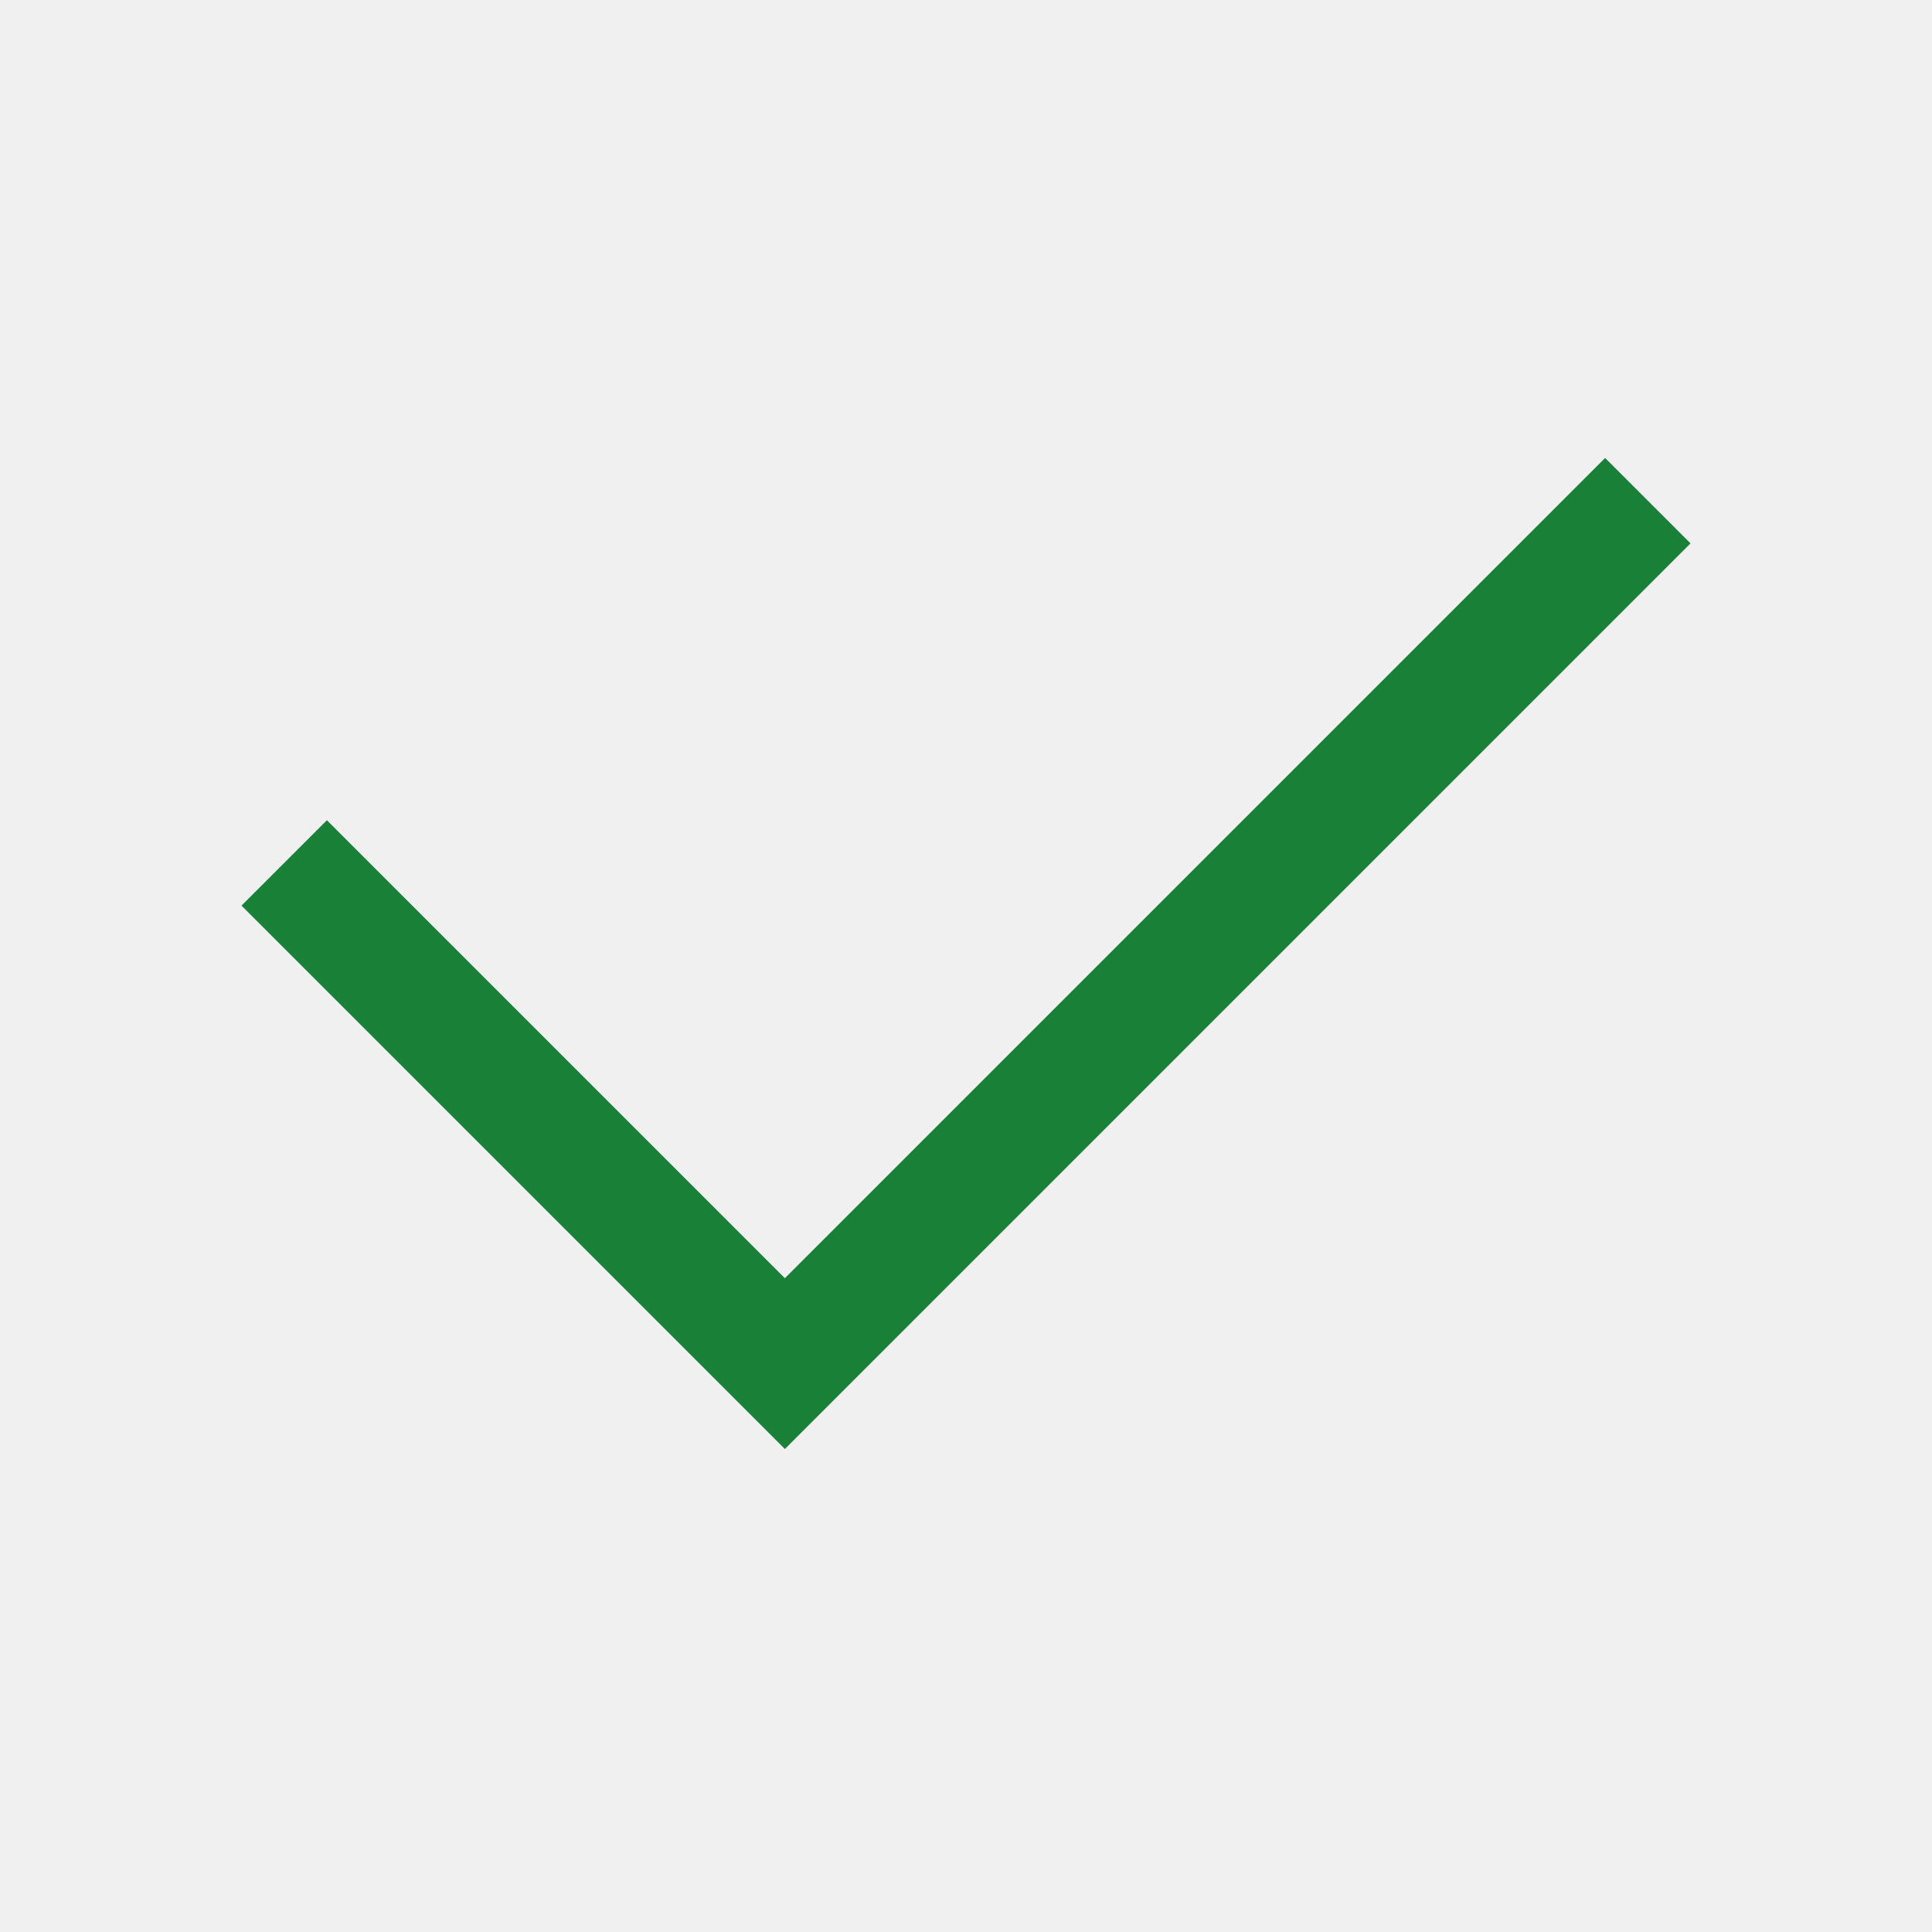
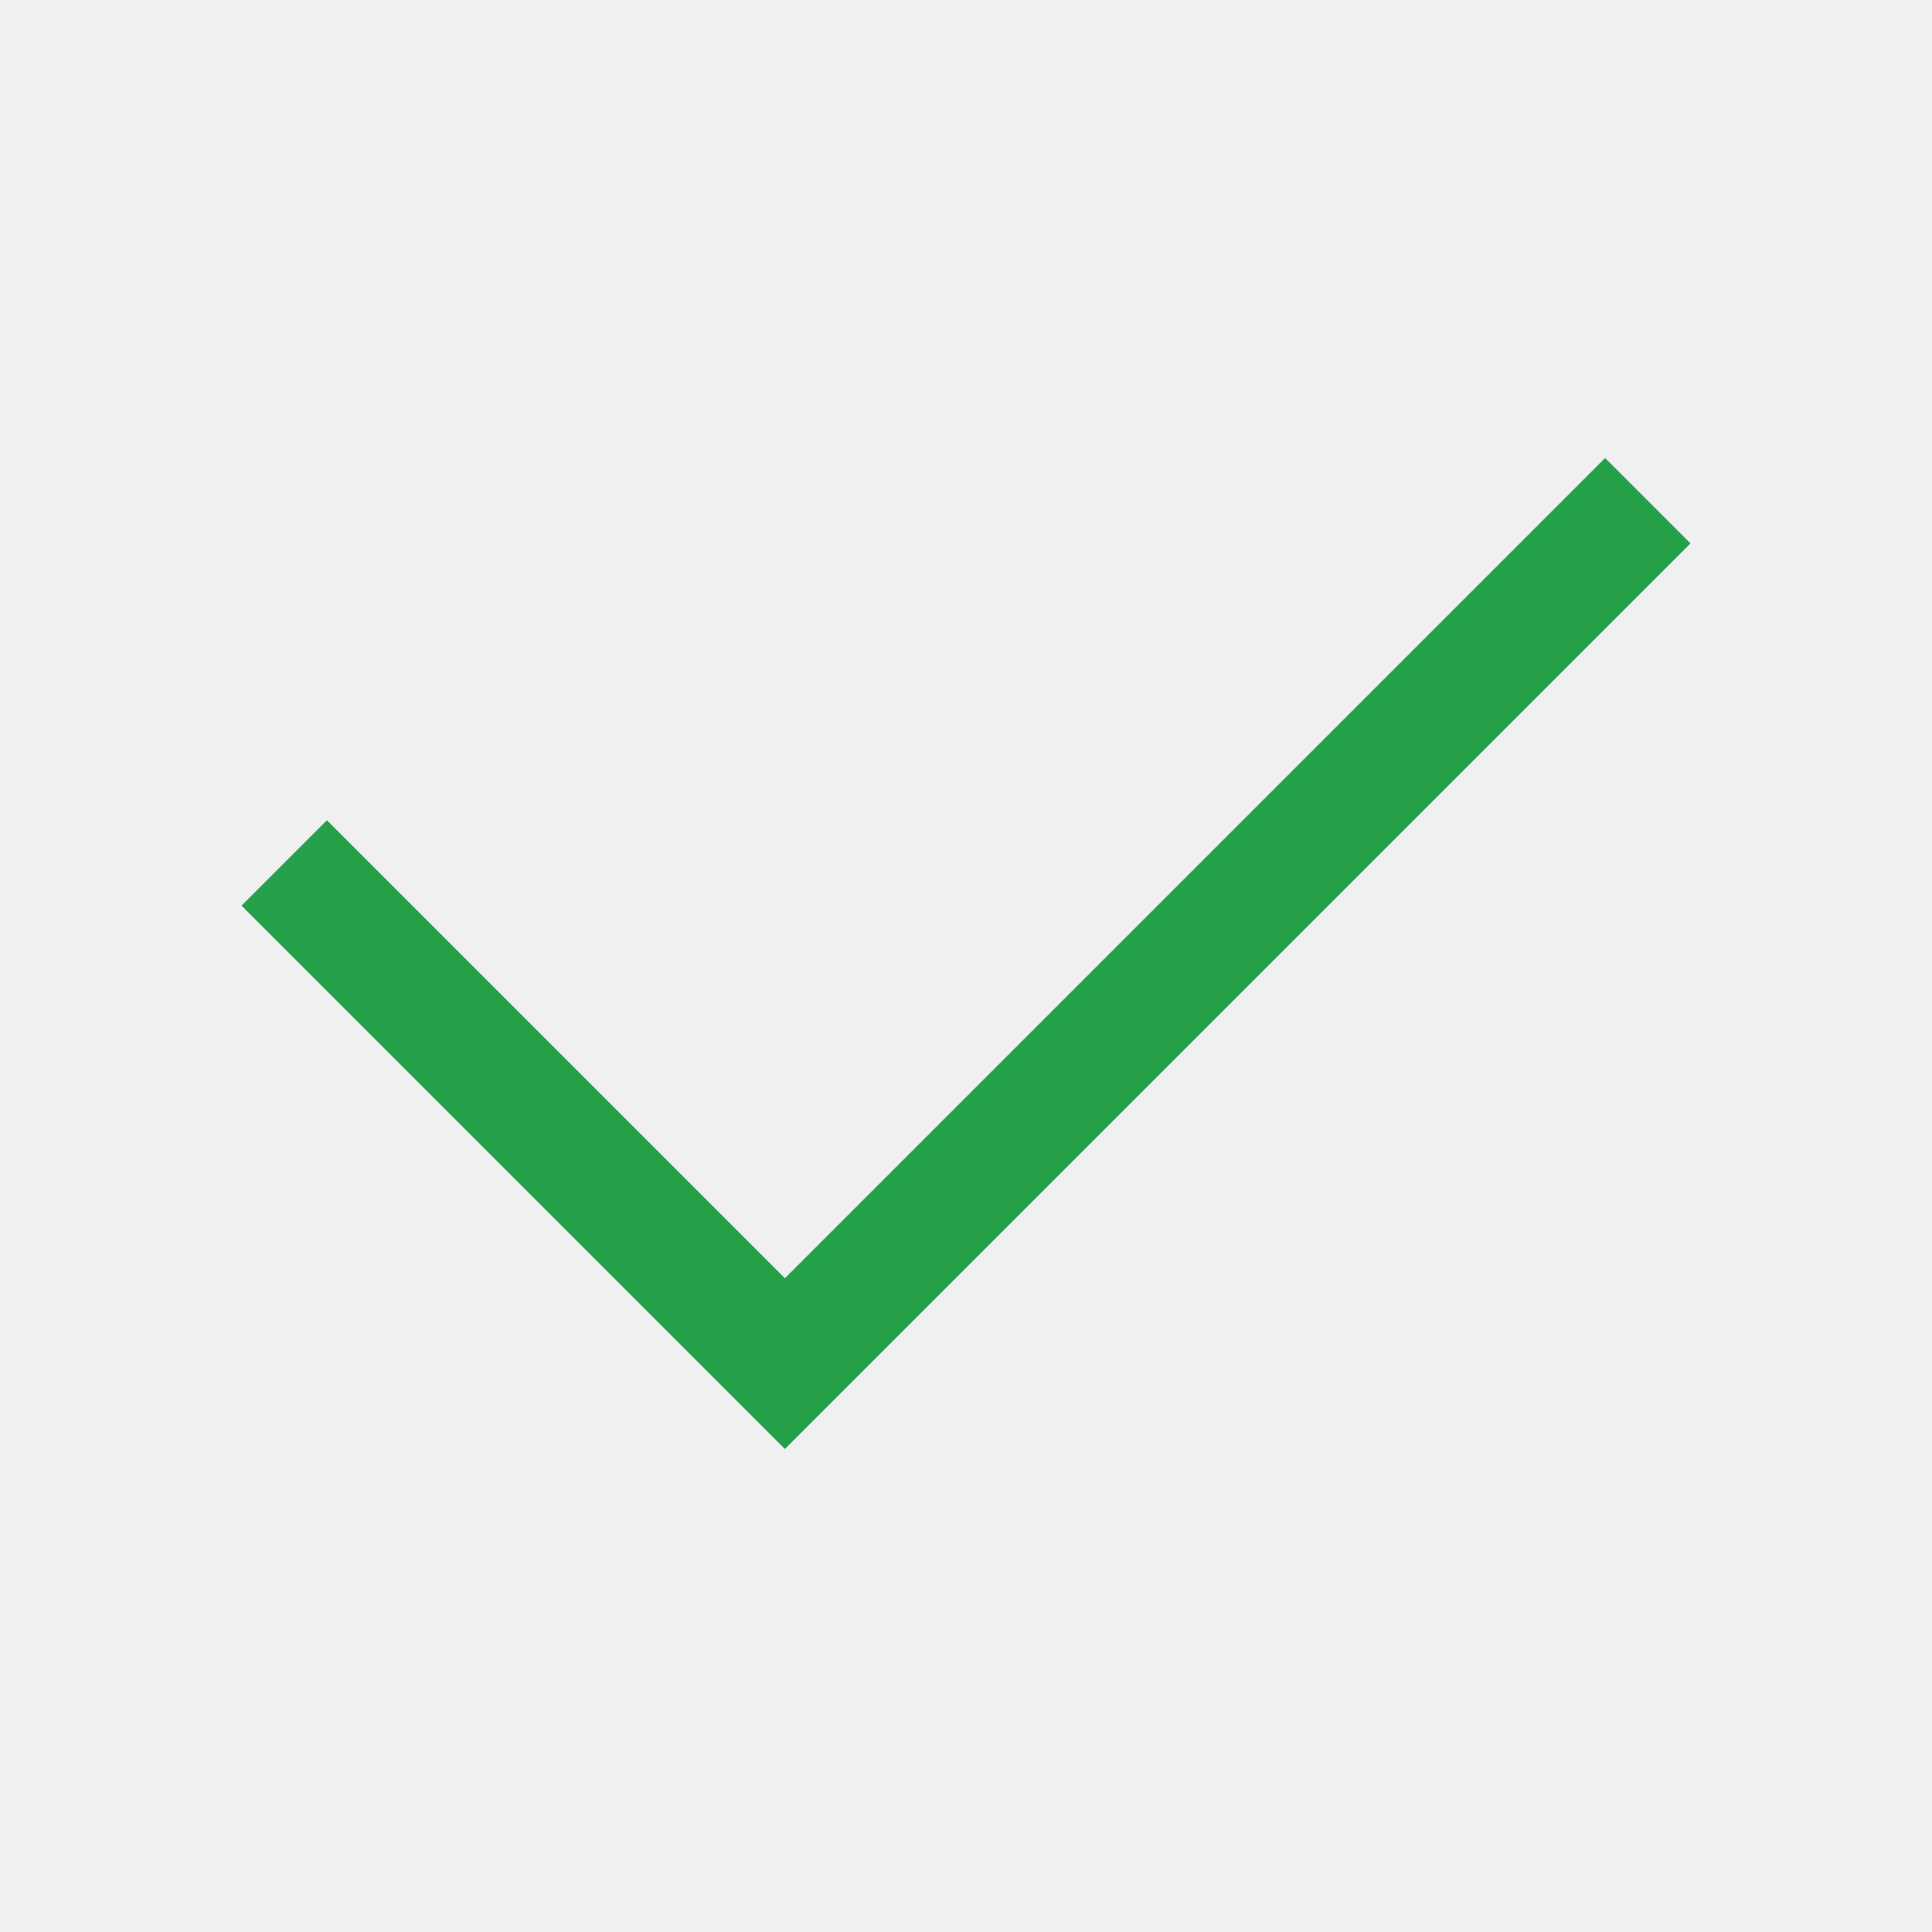
- <svg xmlns="http://www.w3.org/2000/svg" width="20px" height="20px" viewBox="0 0 20 20" version="1.1">
-   <g id="Structure" stroke="none" stroke-width="1" fill="none" fill-rule="evenodd">
-     <polygon id="Path" fill="#198038" fill-rule="nonzero" points="8.125 15 2.5 9.375 3.384 8.491 8.125 13.232 16.616 4.741 17.5 5.625" />
-     <rect id="_Transparent_Rectangle_" x="0" y="0" width="20" height="20" />
+ <svg xmlns="http://www.w3.org/2000/svg" width="20" height="20" viewBox="0 0 20 20" fill="none">
+   <g clip-path="url(#clip0_12_1061)">
+     <path d="M8.125 15L2.5 9.375L3.384 8.491L8.125 13.232L16.616 4.741L17.5 5.625L8.125 15Z" fill="#24A148" />
  </g>
+   <defs>
+     <clipPath id="clip0_12_1061">
+       <rect width="20" height="20" fill="white" />
+     </clipPath>
+   </defs>
</svg>
